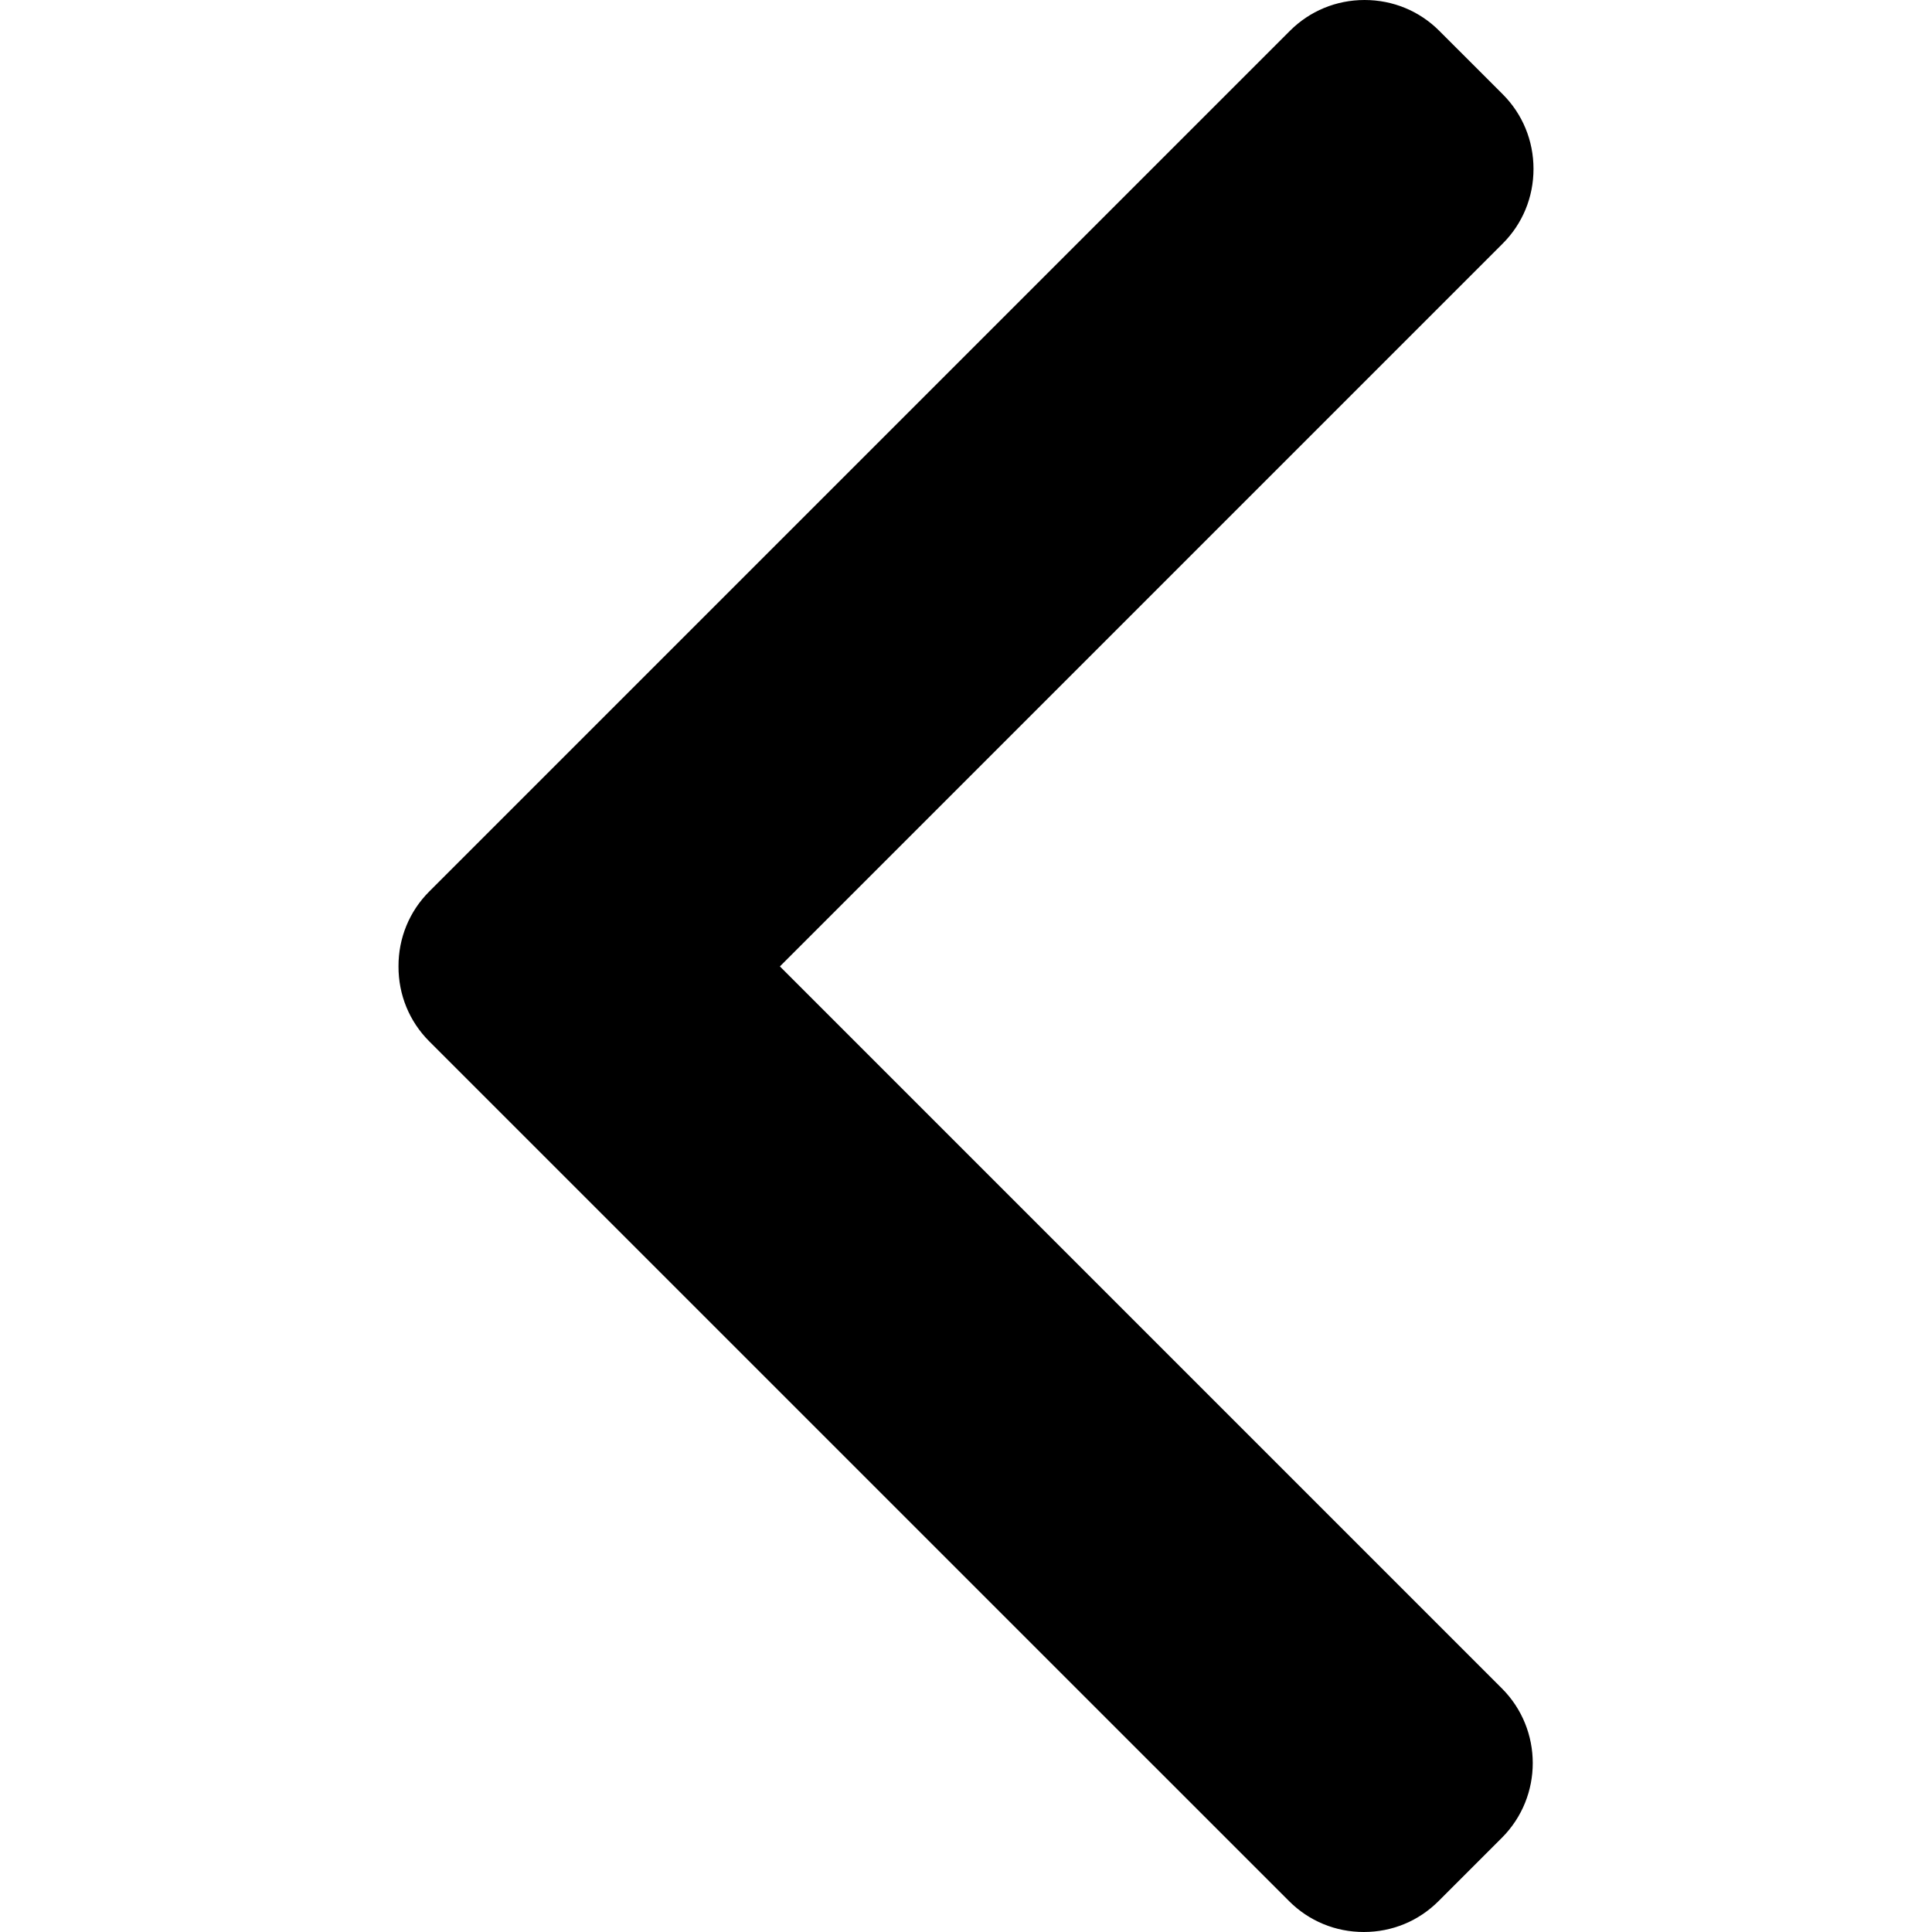
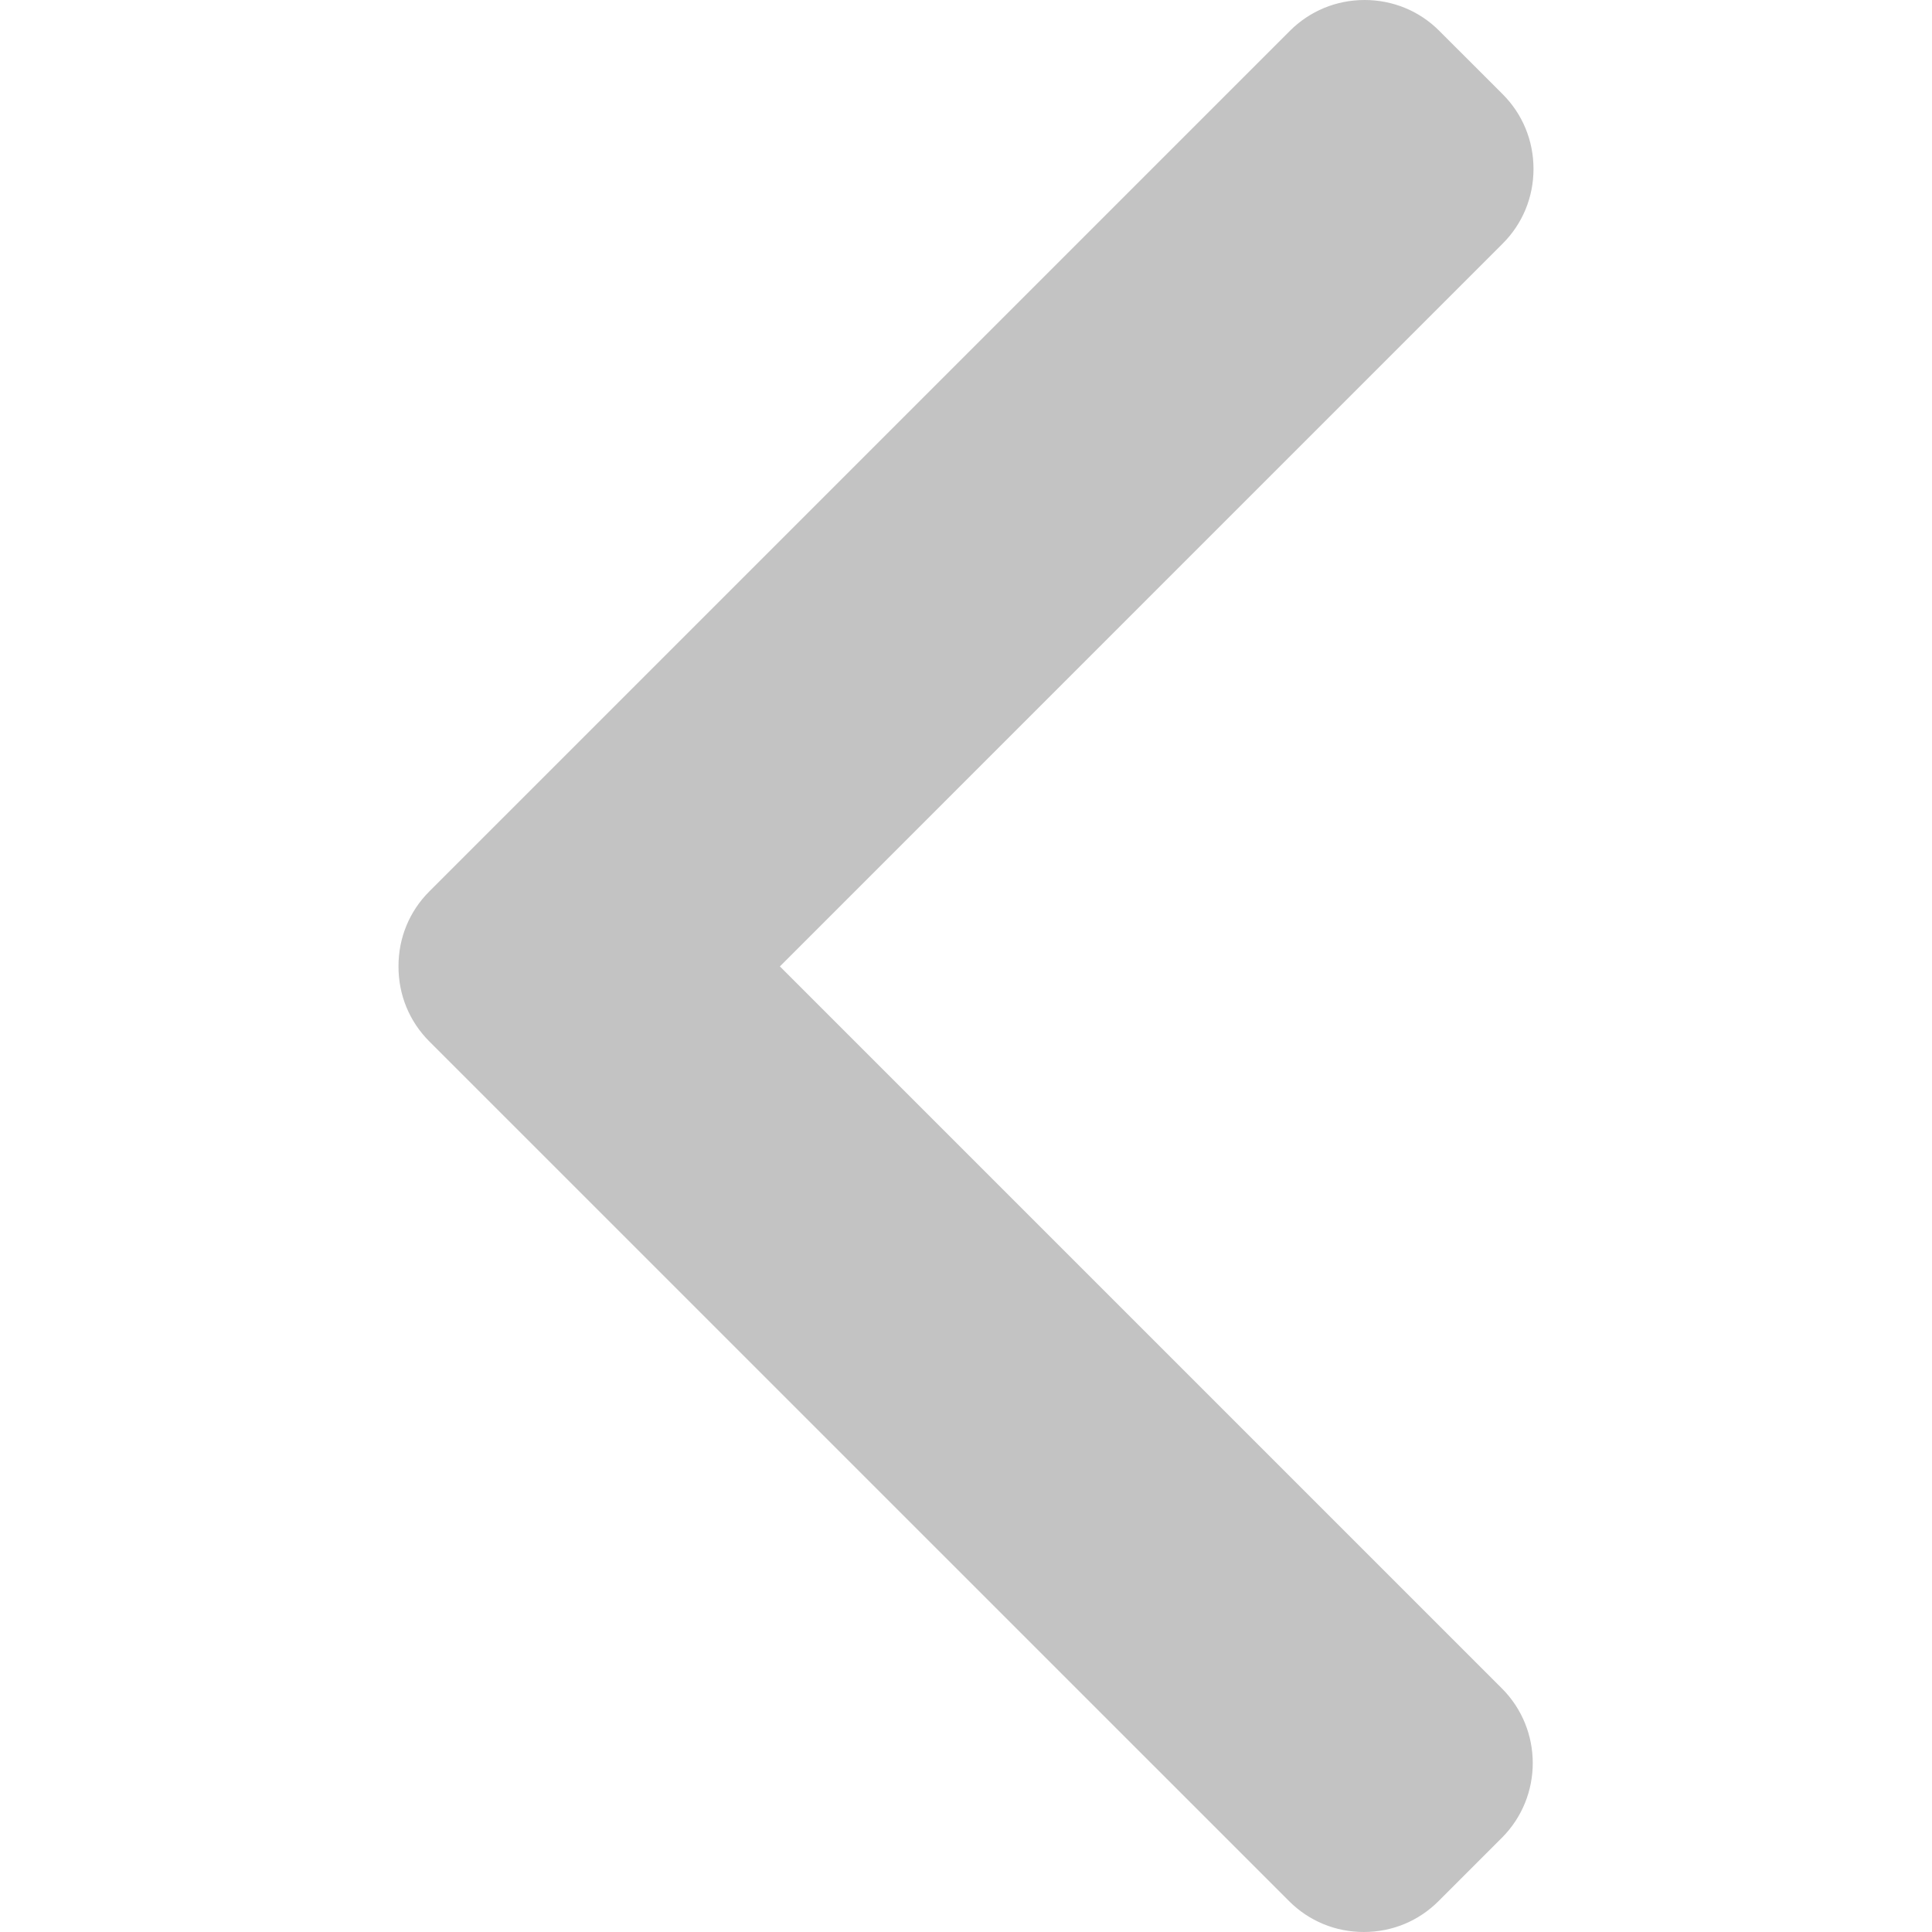
<svg xmlns="http://www.w3.org/2000/svg" version="1.1" id="Layer_1" x="0px" y="0px" viewBox="0 0 492 492" style="enable-background:new 0 0 492 492;" xml:space="preserve">
  <g>
    <g>
-       <path d="M198.608,246.104L382.664,62.04c5.068-5.056,7.856-11.816,7.856-19.024c0-7.212-2.788-13.968-7.856-19.032l-16.128-16.12    C361.476,2.792,354.712,0,347.504,0s-13.964,2.792-19.028,7.864L109.328,227.008c-5.084,5.08-7.868,11.868-7.848,19.084    c-0.02,7.248,2.76,14.028,7.848,19.112l218.944,218.932c5.064,5.072,11.82,7.864,19.032,7.864c7.208,0,13.964-2.792,19.032-7.864    l16.124-16.12c10.492-10.492,10.492-27.572,0-38.06L198.608,246.104z" />
+       <path d="M198.608,246.104L382.664,62.04c5.068-5.056,7.856-11.816,7.856-19.024c0-7.212-2.788-13.968-7.856-19.032l-16.128-16.12    C361.476,2.792,354.712,0,347.504,0s-13.964,2.792-19.028,7.864L109.328,227.008c-5.084,5.08-7.868,11.868-7.848,19.084    c-0.02,7.248,2.76,14.028,7.848,19.112l218.944,218.932c5.064,5.072,11.82,7.864,19.032,7.864c7.208,0,13.964-2.792,19.032-7.864    l16.124-16.12c10.492-10.492,10.492-27.572,0-38.06L198.608,246.104z" fill="#c3c3c3" />
    </g>
  </g>
  <g>
</g>
  <g>
</g>
  <g>
</g>
  <g>
</g>
  <g>
</g>
  <g>
</g>
  <g>
</g>
  <g>
</g>
  <g>
</g>
  <g>
</g>
  <g>
</g>
  <g>
</g>
  <g>
</g>
  <g>
</g>
  <g>
</g>
</svg>
